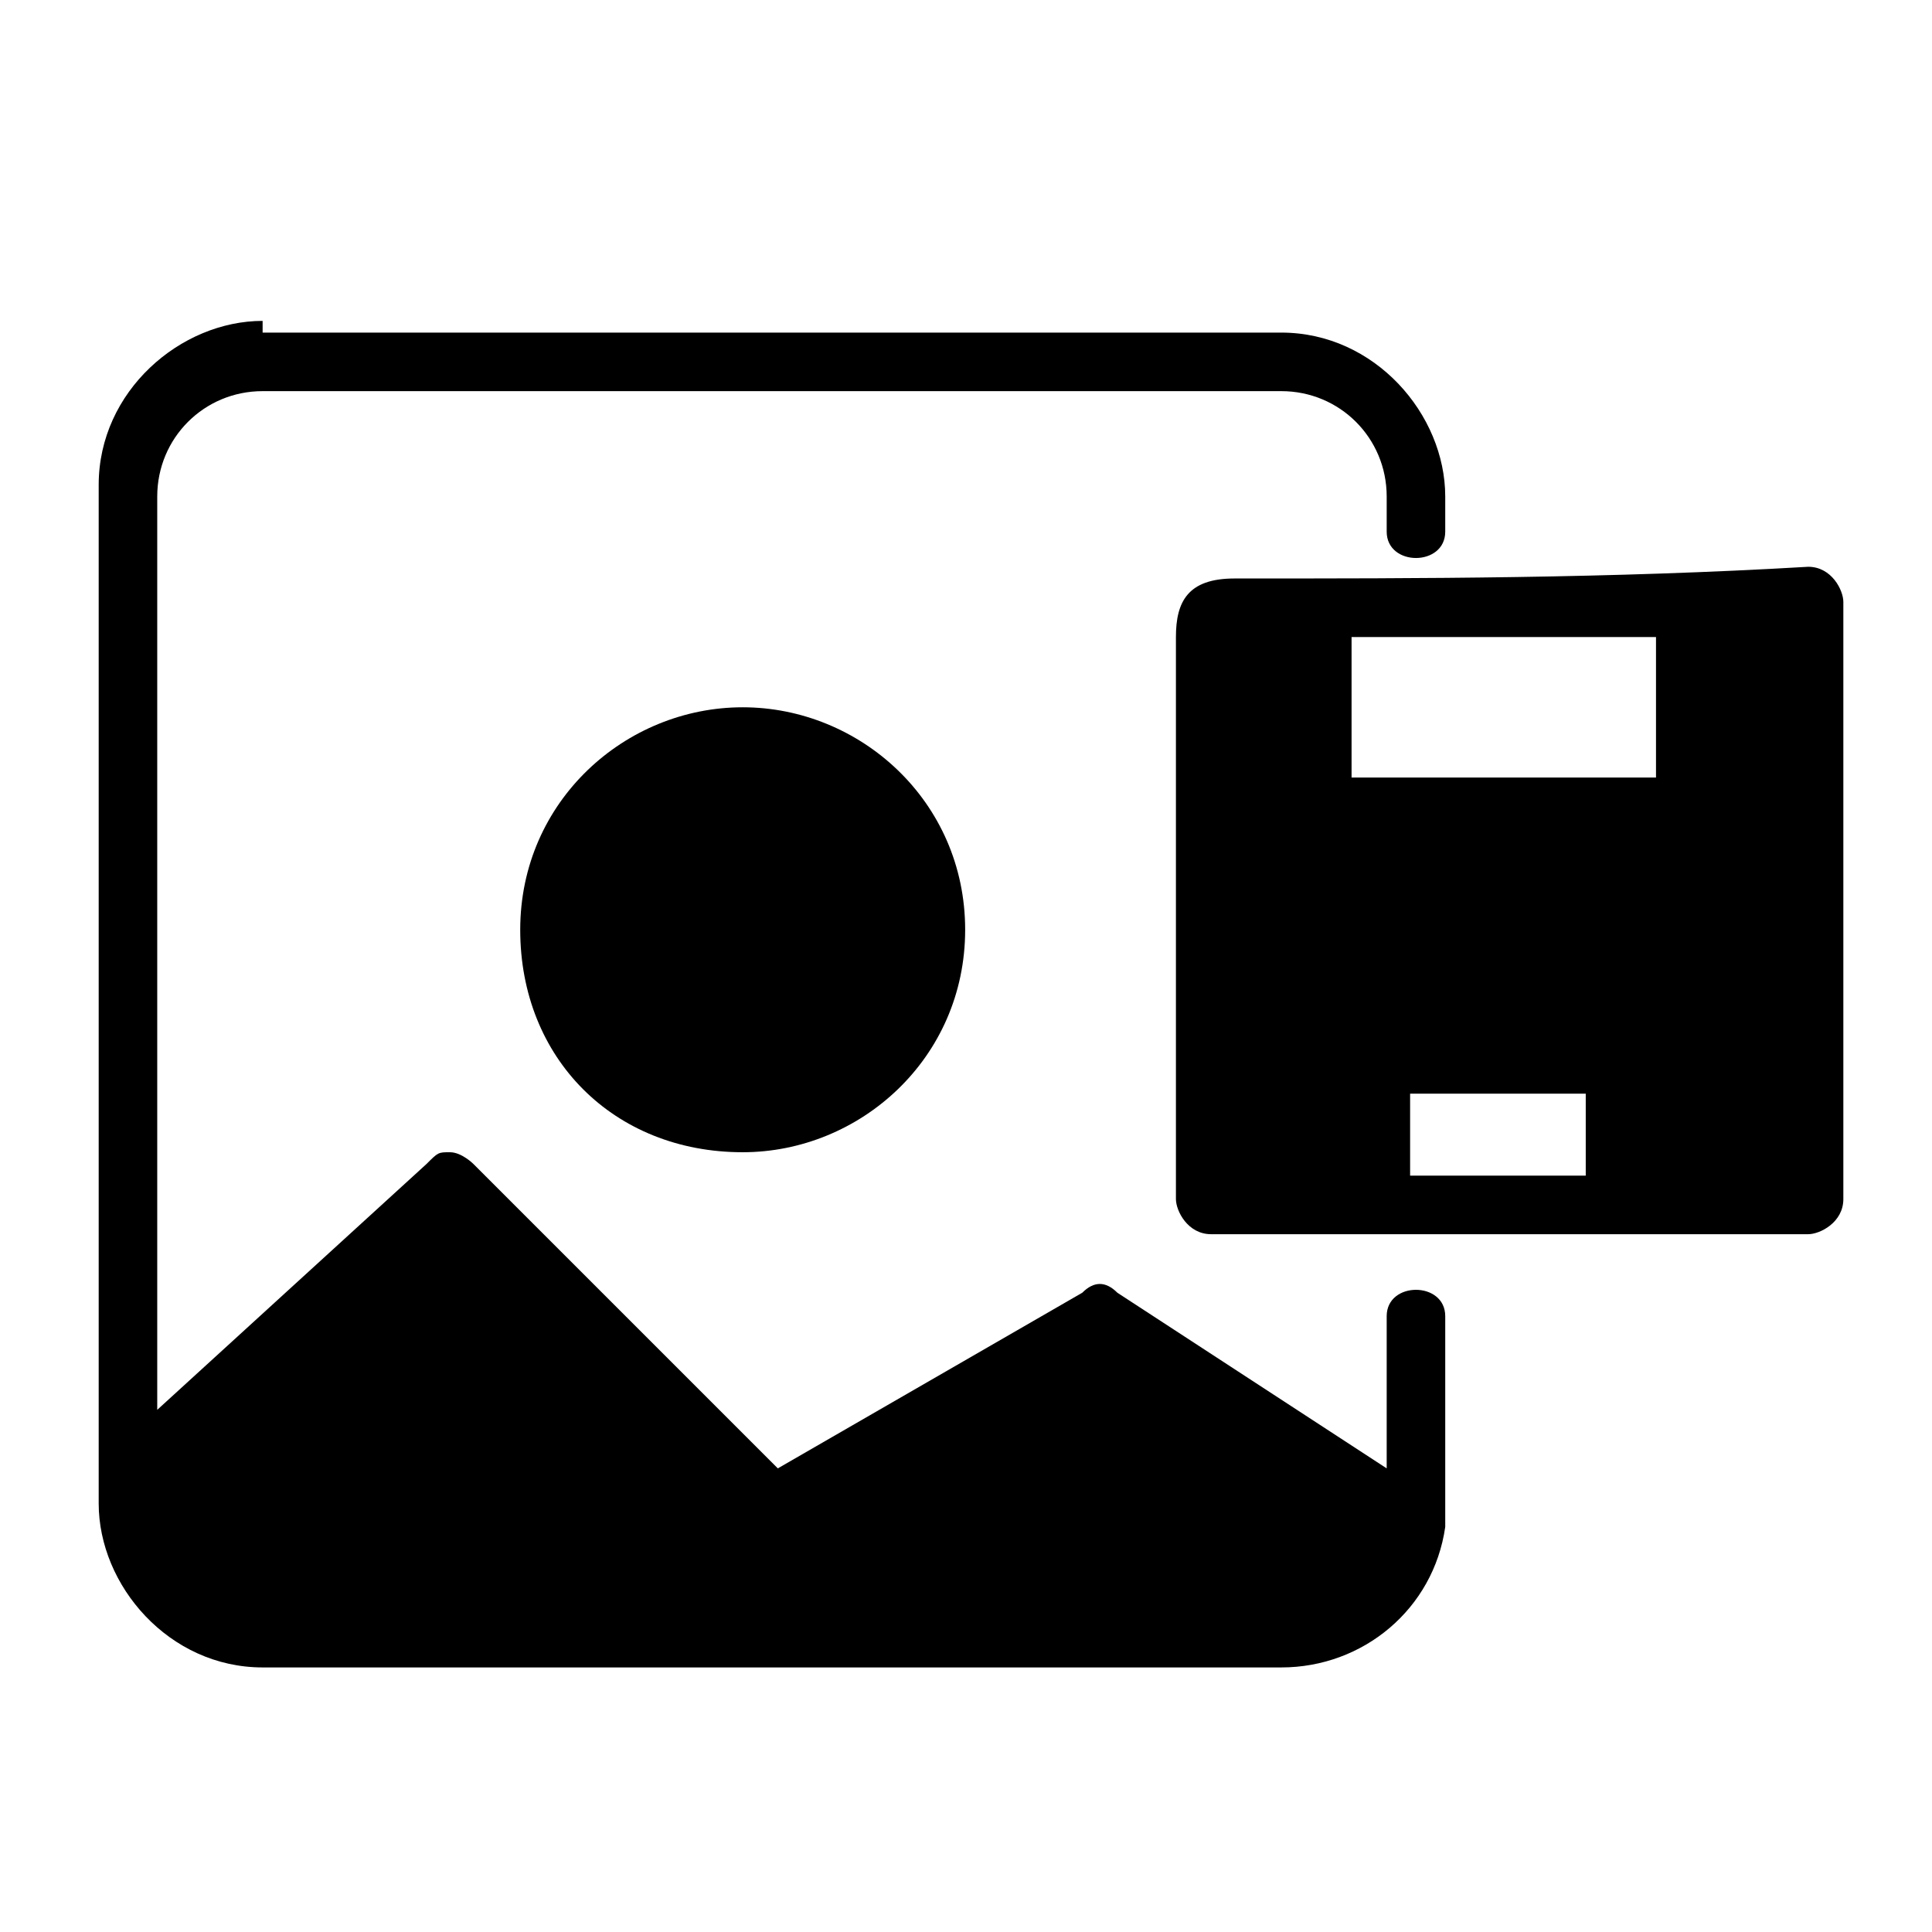
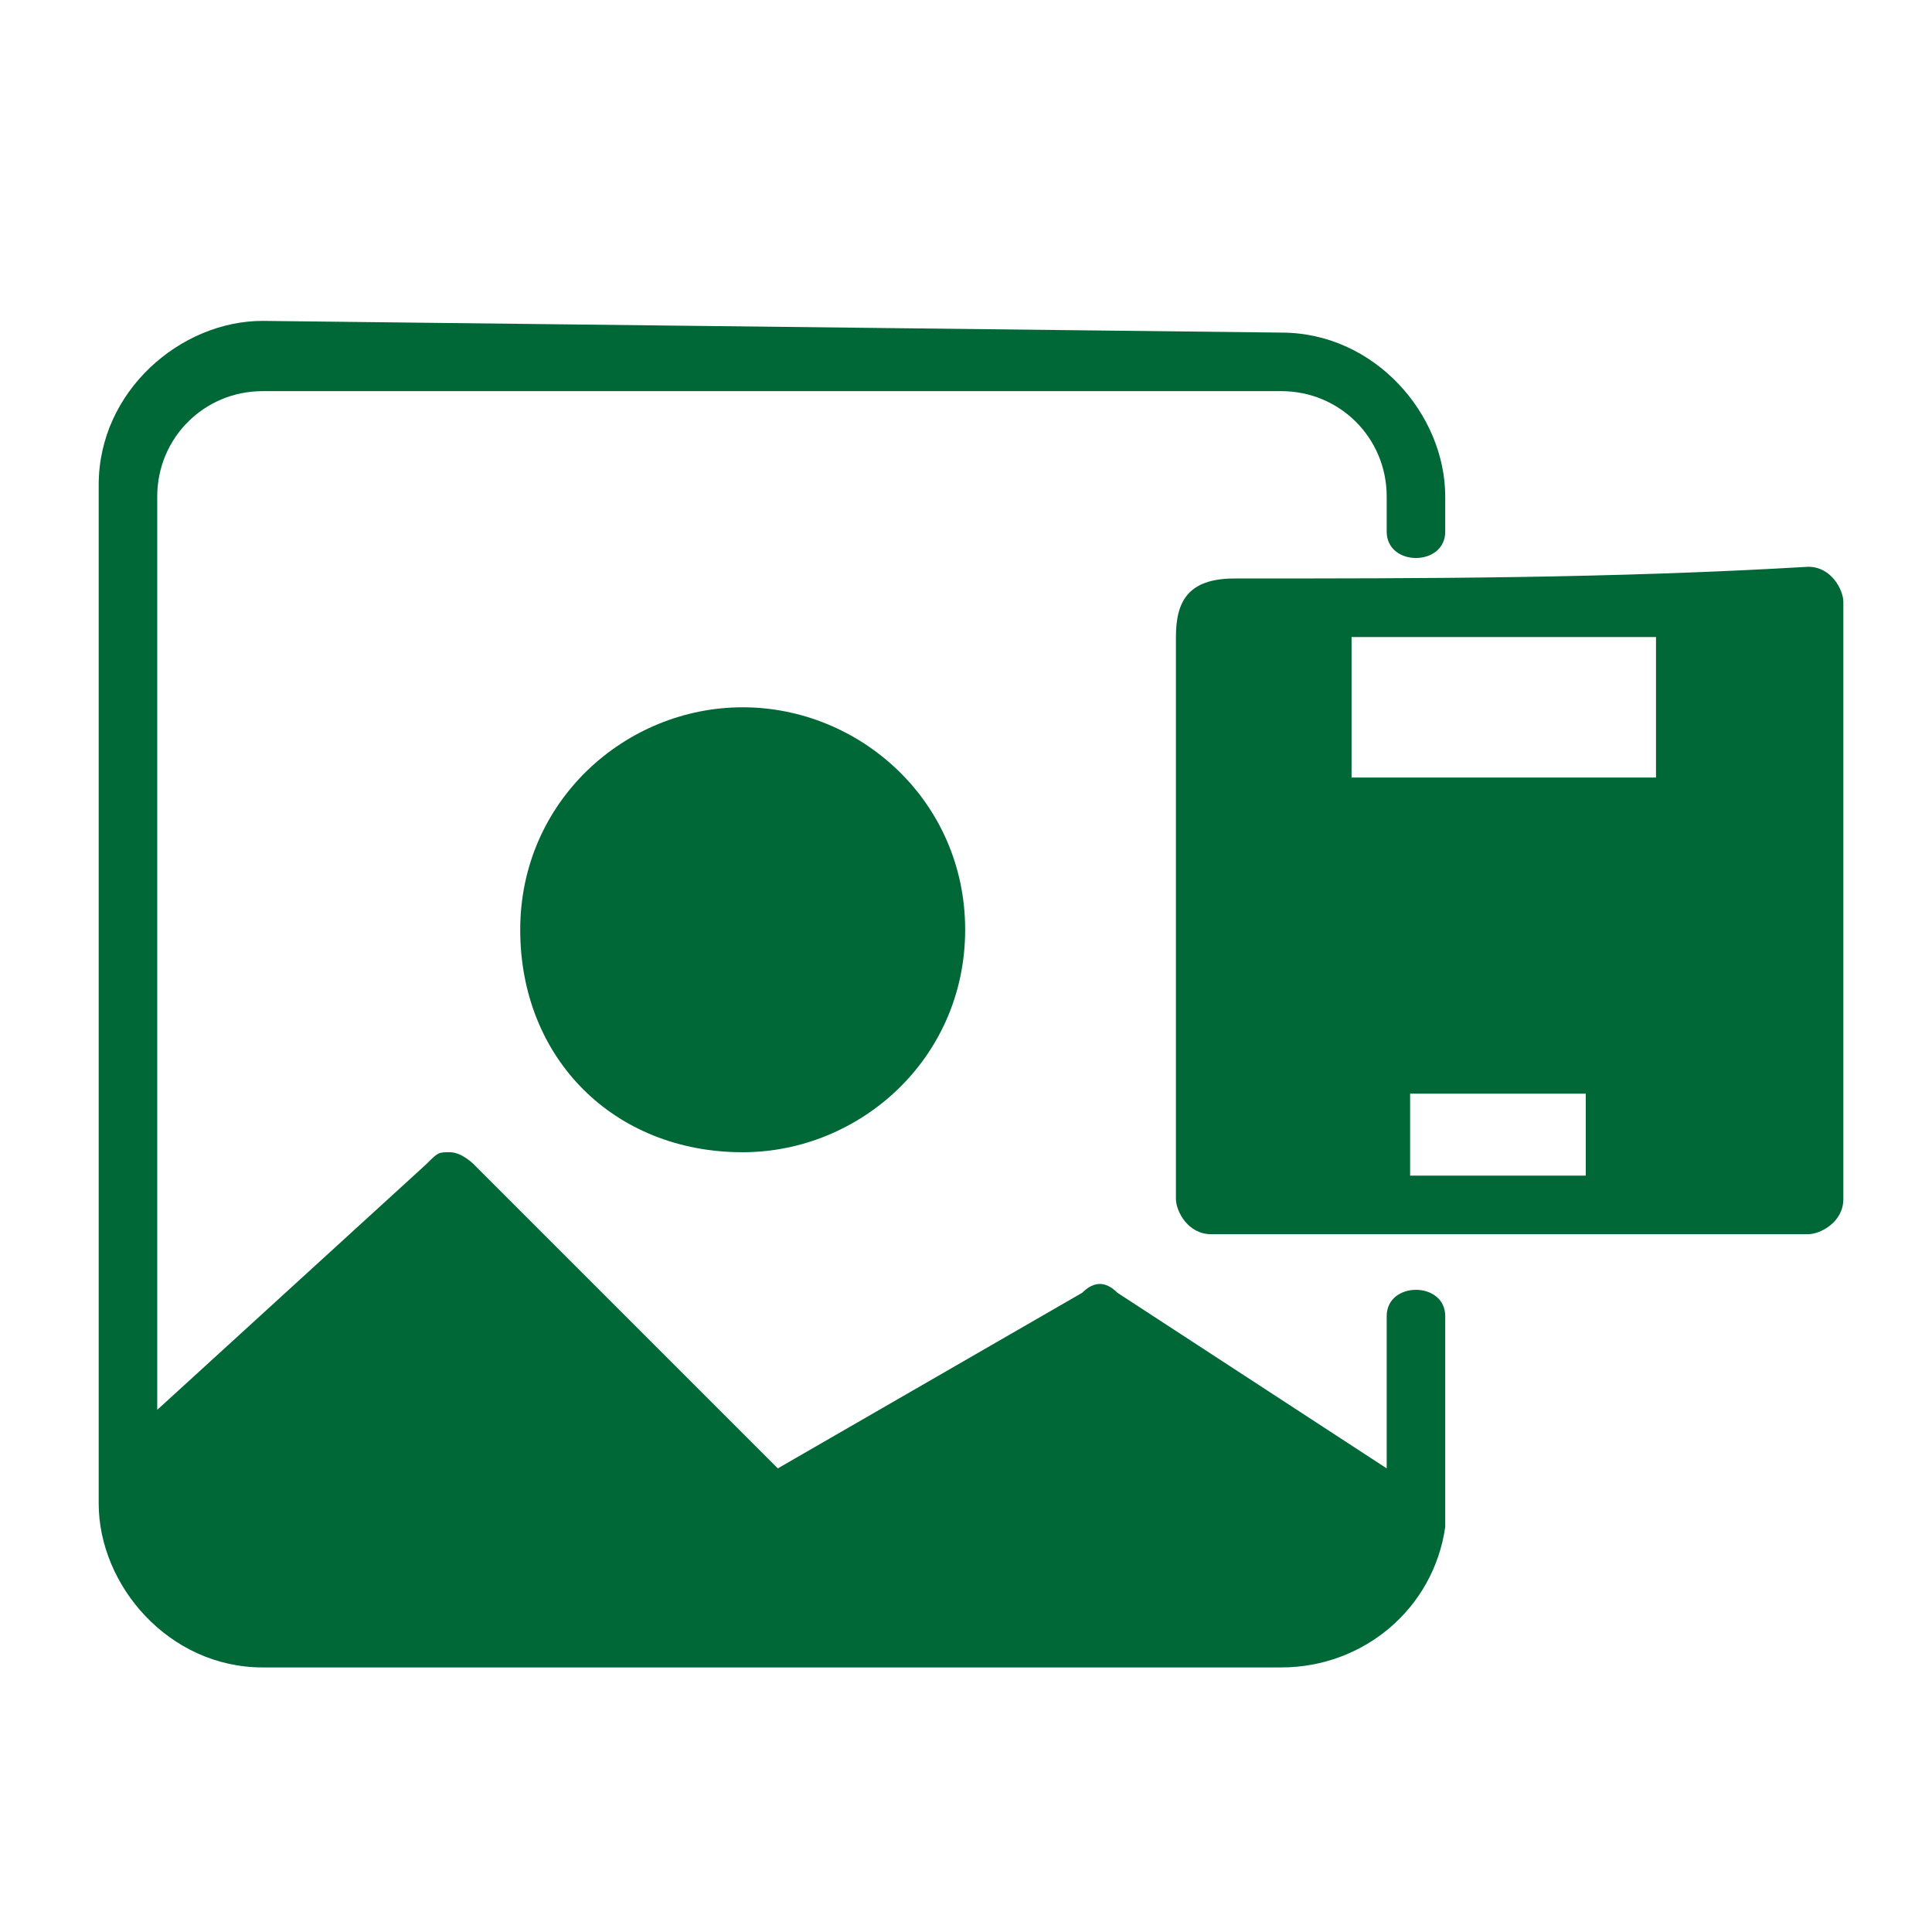
<svg xmlns="http://www.w3.org/2000/svg" version="1.1" id="Layer_1" x="0px" y="0px" viewBox="0 0 16.5 16.5" style="enable-background:new 0 0 16.5 16.5;" xml:space="preserve">
+   <style type="text/css">
+ 	.st0{fill:#006837;}
+ </style>
  <g transform="translate(81.64286,-139.4595)">
-     <path d="M-79.4,142.2c-0.7,0-1.4,0.6-1.4,1.4c0,2.9,0,5.8,0,8.7c0,0.7,0.6,1.4,1.4,1.4h8.7c0.7,0,1.3-0.5,1.4-1.2   c0-0.6,0-1.3,0-1.8c0-0.3-0.5-0.3-0.5,0v1.3l-2.3-1.5c-0.1-0.1-0.2-0.1-0.3,0l-2.6,1.5l-2.6-2.6c0,0-0.1-0.1-0.2-0.1   c-0.1,0-0.1,0-0.2,0.1l-2.3,2.1v-7.8c0-0.5,0.4-0.9,0.9-0.9h8.7c0.5,0,0.9,0.4,0.9,0.9v0.3c0,0.3,0.5,0.3,0.5,0v-0.3   c0-0.7-0.6-1.4-1.4-1.4H-79.4z M-71.1,144.4c-0.4,0-0.5,0.2-0.5,0.5c0,1.6,0,3.2,0,4.8c0,0.1,0.1,0.3,0.3,0.3h5.1   c0.1,0,0.3-0.1,0.3-0.3v-5.1c0-0.1-0.1-0.3-0.3-0.3C-67.9,144.4-69.5,144.4-71.1,144.4z M-70.1,144.9h2.6l0,1.2h-2.6L-70.1,144.9z    M-75.3,145.5c-1,0-1.9,0.8-1.9,1.9s0.8,1.9,1.9,1.9c1,0,1.9-0.8,1.9-1.9S-74.3,145.5-75.3,145.5z M-69.6,148.8h1.5l0,0.7h-1.5   L-69.6,148.8z" />
+     <path class="st0" d="M-79.4,142.2c-0.7,0-1.4,0.6-1.4,1.4c0,2.9,0,5.8,0,8.7c0,0.7,0.6,1.4,1.4,1.4h8.7c0.7,0,1.3-0.5,1.4-1.2   c0-0.6,0-1.3,0-1.8c0-0.3-0.5-0.3-0.5,0v1.3l-2.3-1.5c-0.1-0.1-0.2-0.1-0.3,0L-75,152l-2.6-2.6c0,0-0.1-0.1-0.2-0.1s-0.1,0-0.2,0.1   l-2.3,2.1v-7.8c0-0.5,0.4-0.9,0.9-0.9h8.7c0.5,0,0.9,0.4,0.9,0.9v0.3c0,0.3,0.5,0.3,0.5,0v-0.3c0-0.7-0.6-1.4-1.4-1.4L-79.4,142.2   L-79.4,142.2z M-71.1,144.4c-0.4,0-0.5,0.2-0.5,0.5c0,1.6,0,3.2,0,4.8c0,0.1,0.1,0.3,0.3,0.3h5.1c0.1,0,0.3-0.1,0.3-0.3v-5.1   c0-0.1-0.1-0.3-0.3-0.3C-67.9,144.4-69.5,144.4-71.1,144.4z M-70.1,144.9h2.6v1.2h-2.6V144.9z M-75.3,145.5c-1,0-1.9,0.8-1.9,1.9   s0.8,1.9,1.9,1.9c1,0,1.9-0.8,1.9-1.9S-74.3,145.5-75.3,145.5z M-69.6,148.8h1.5v0.7h-1.5V148.8z" />
  </g>
</svg>
